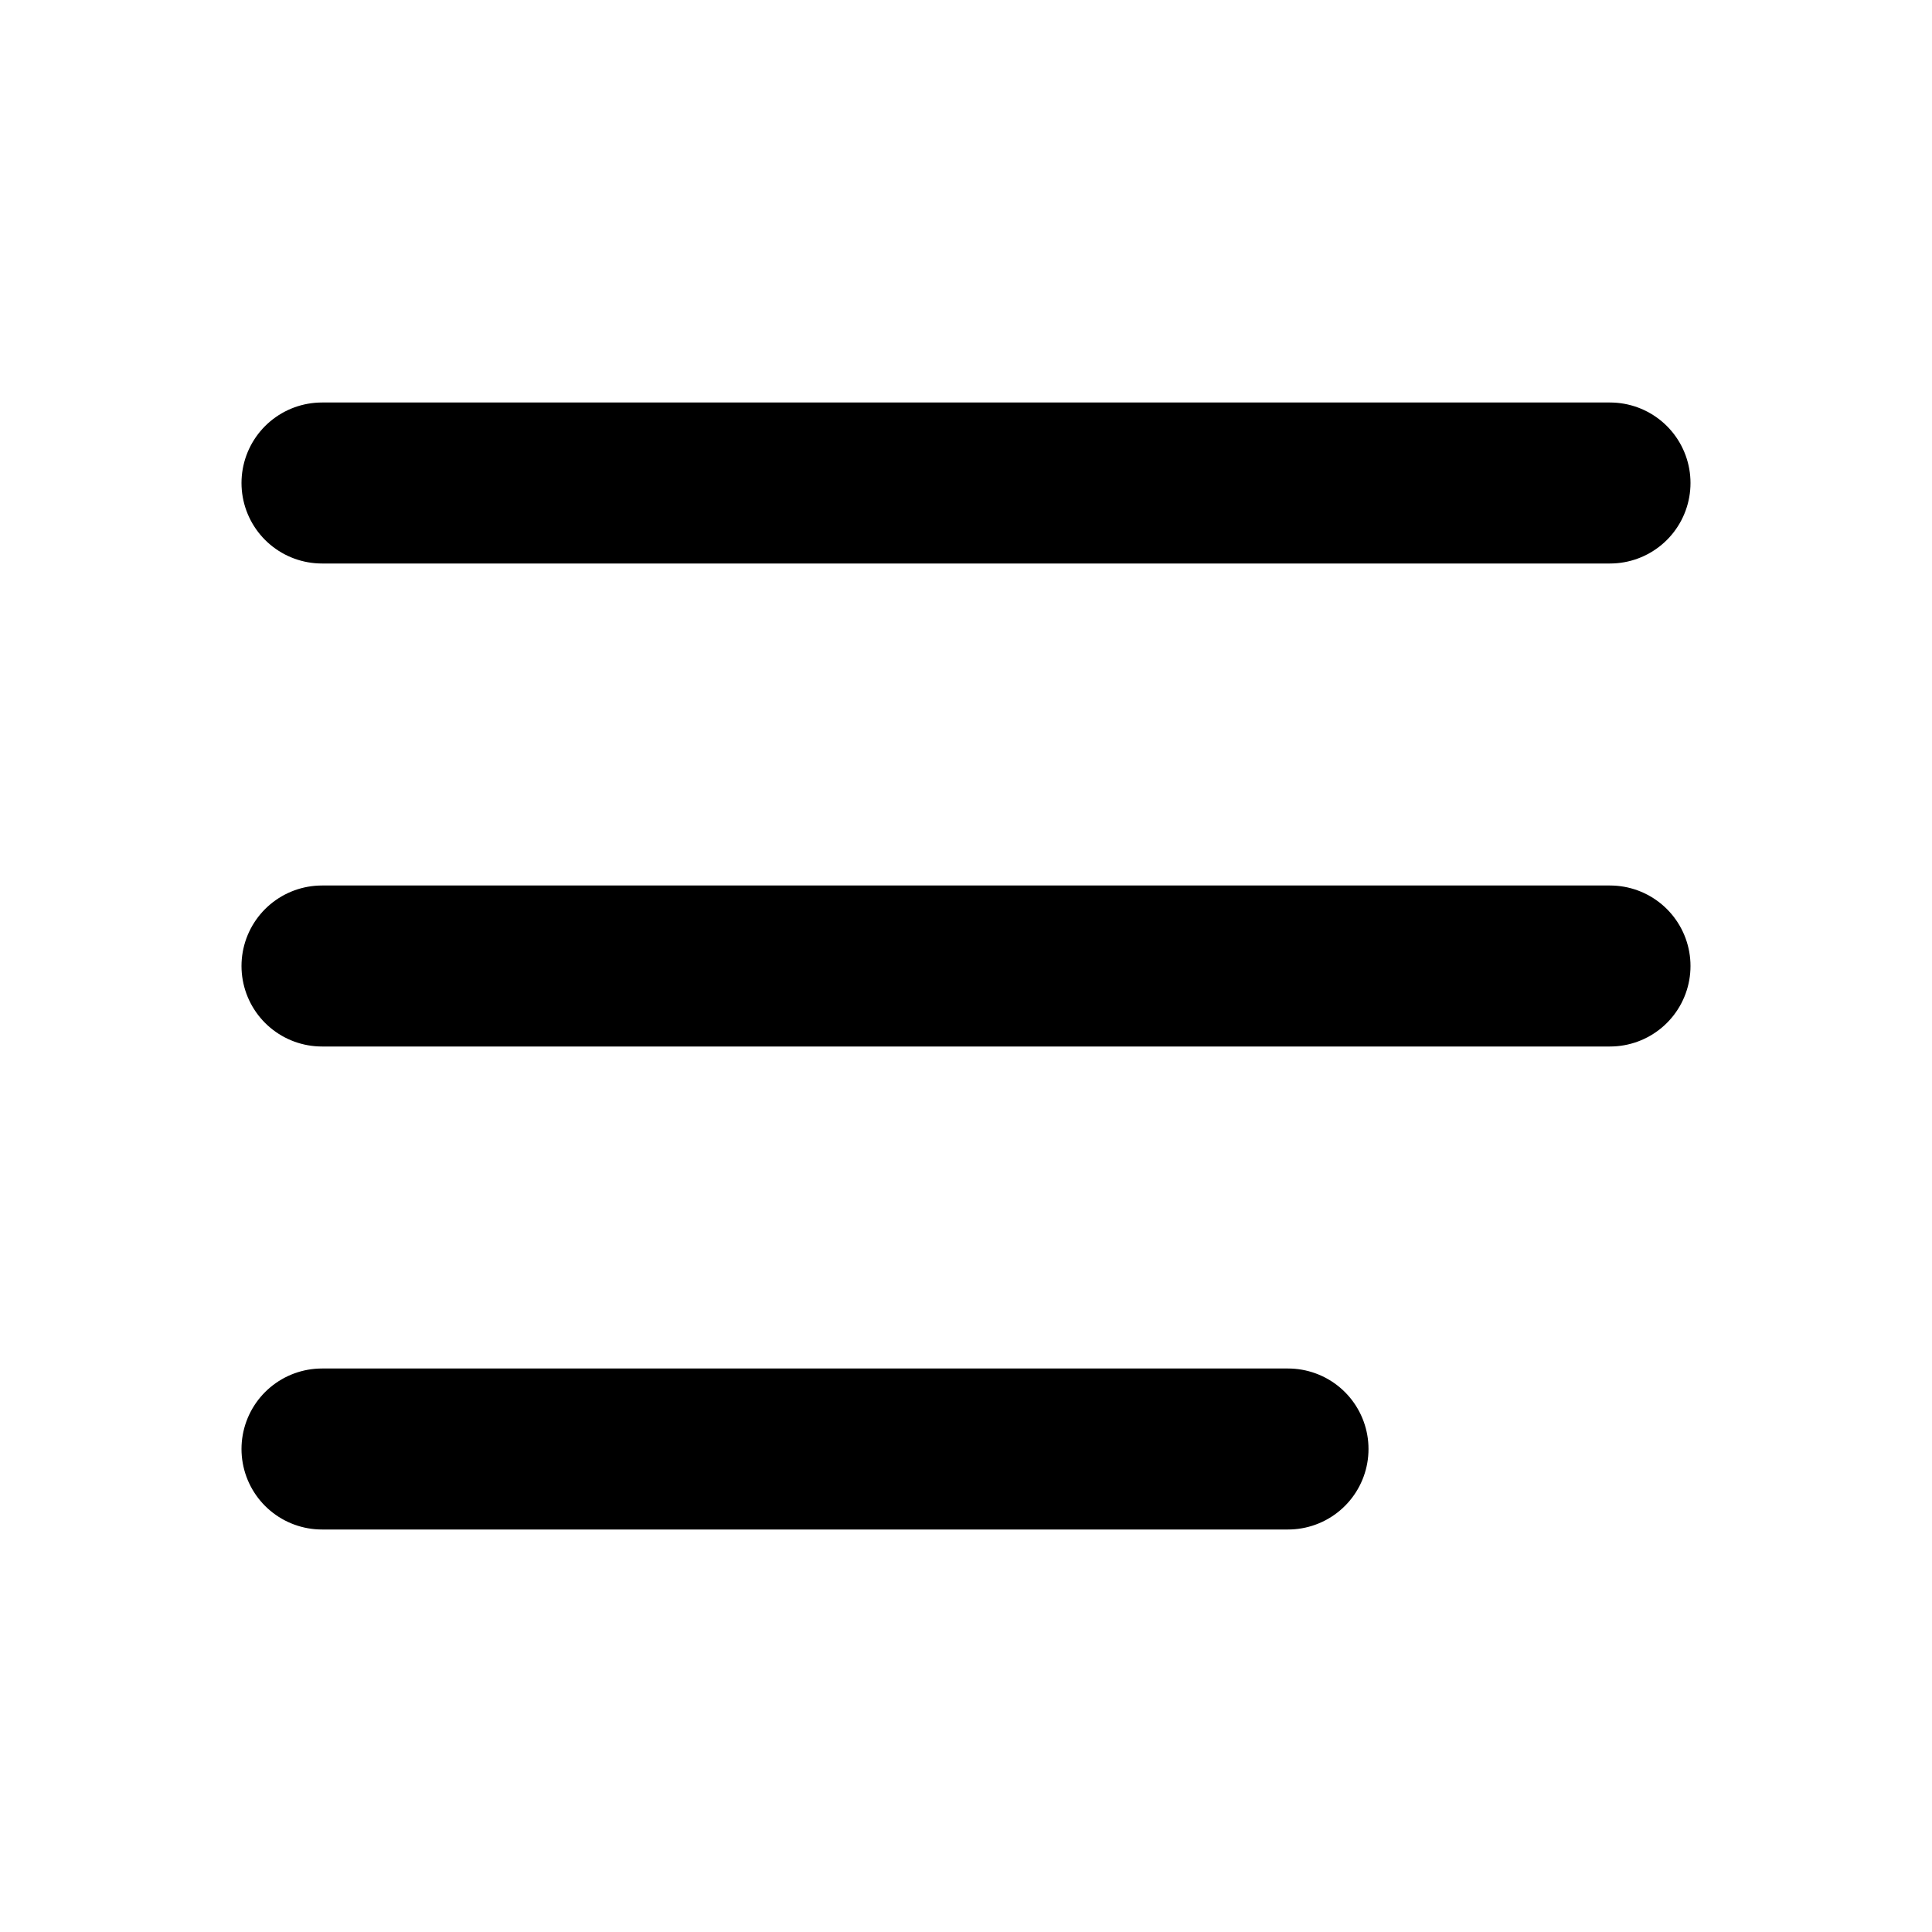
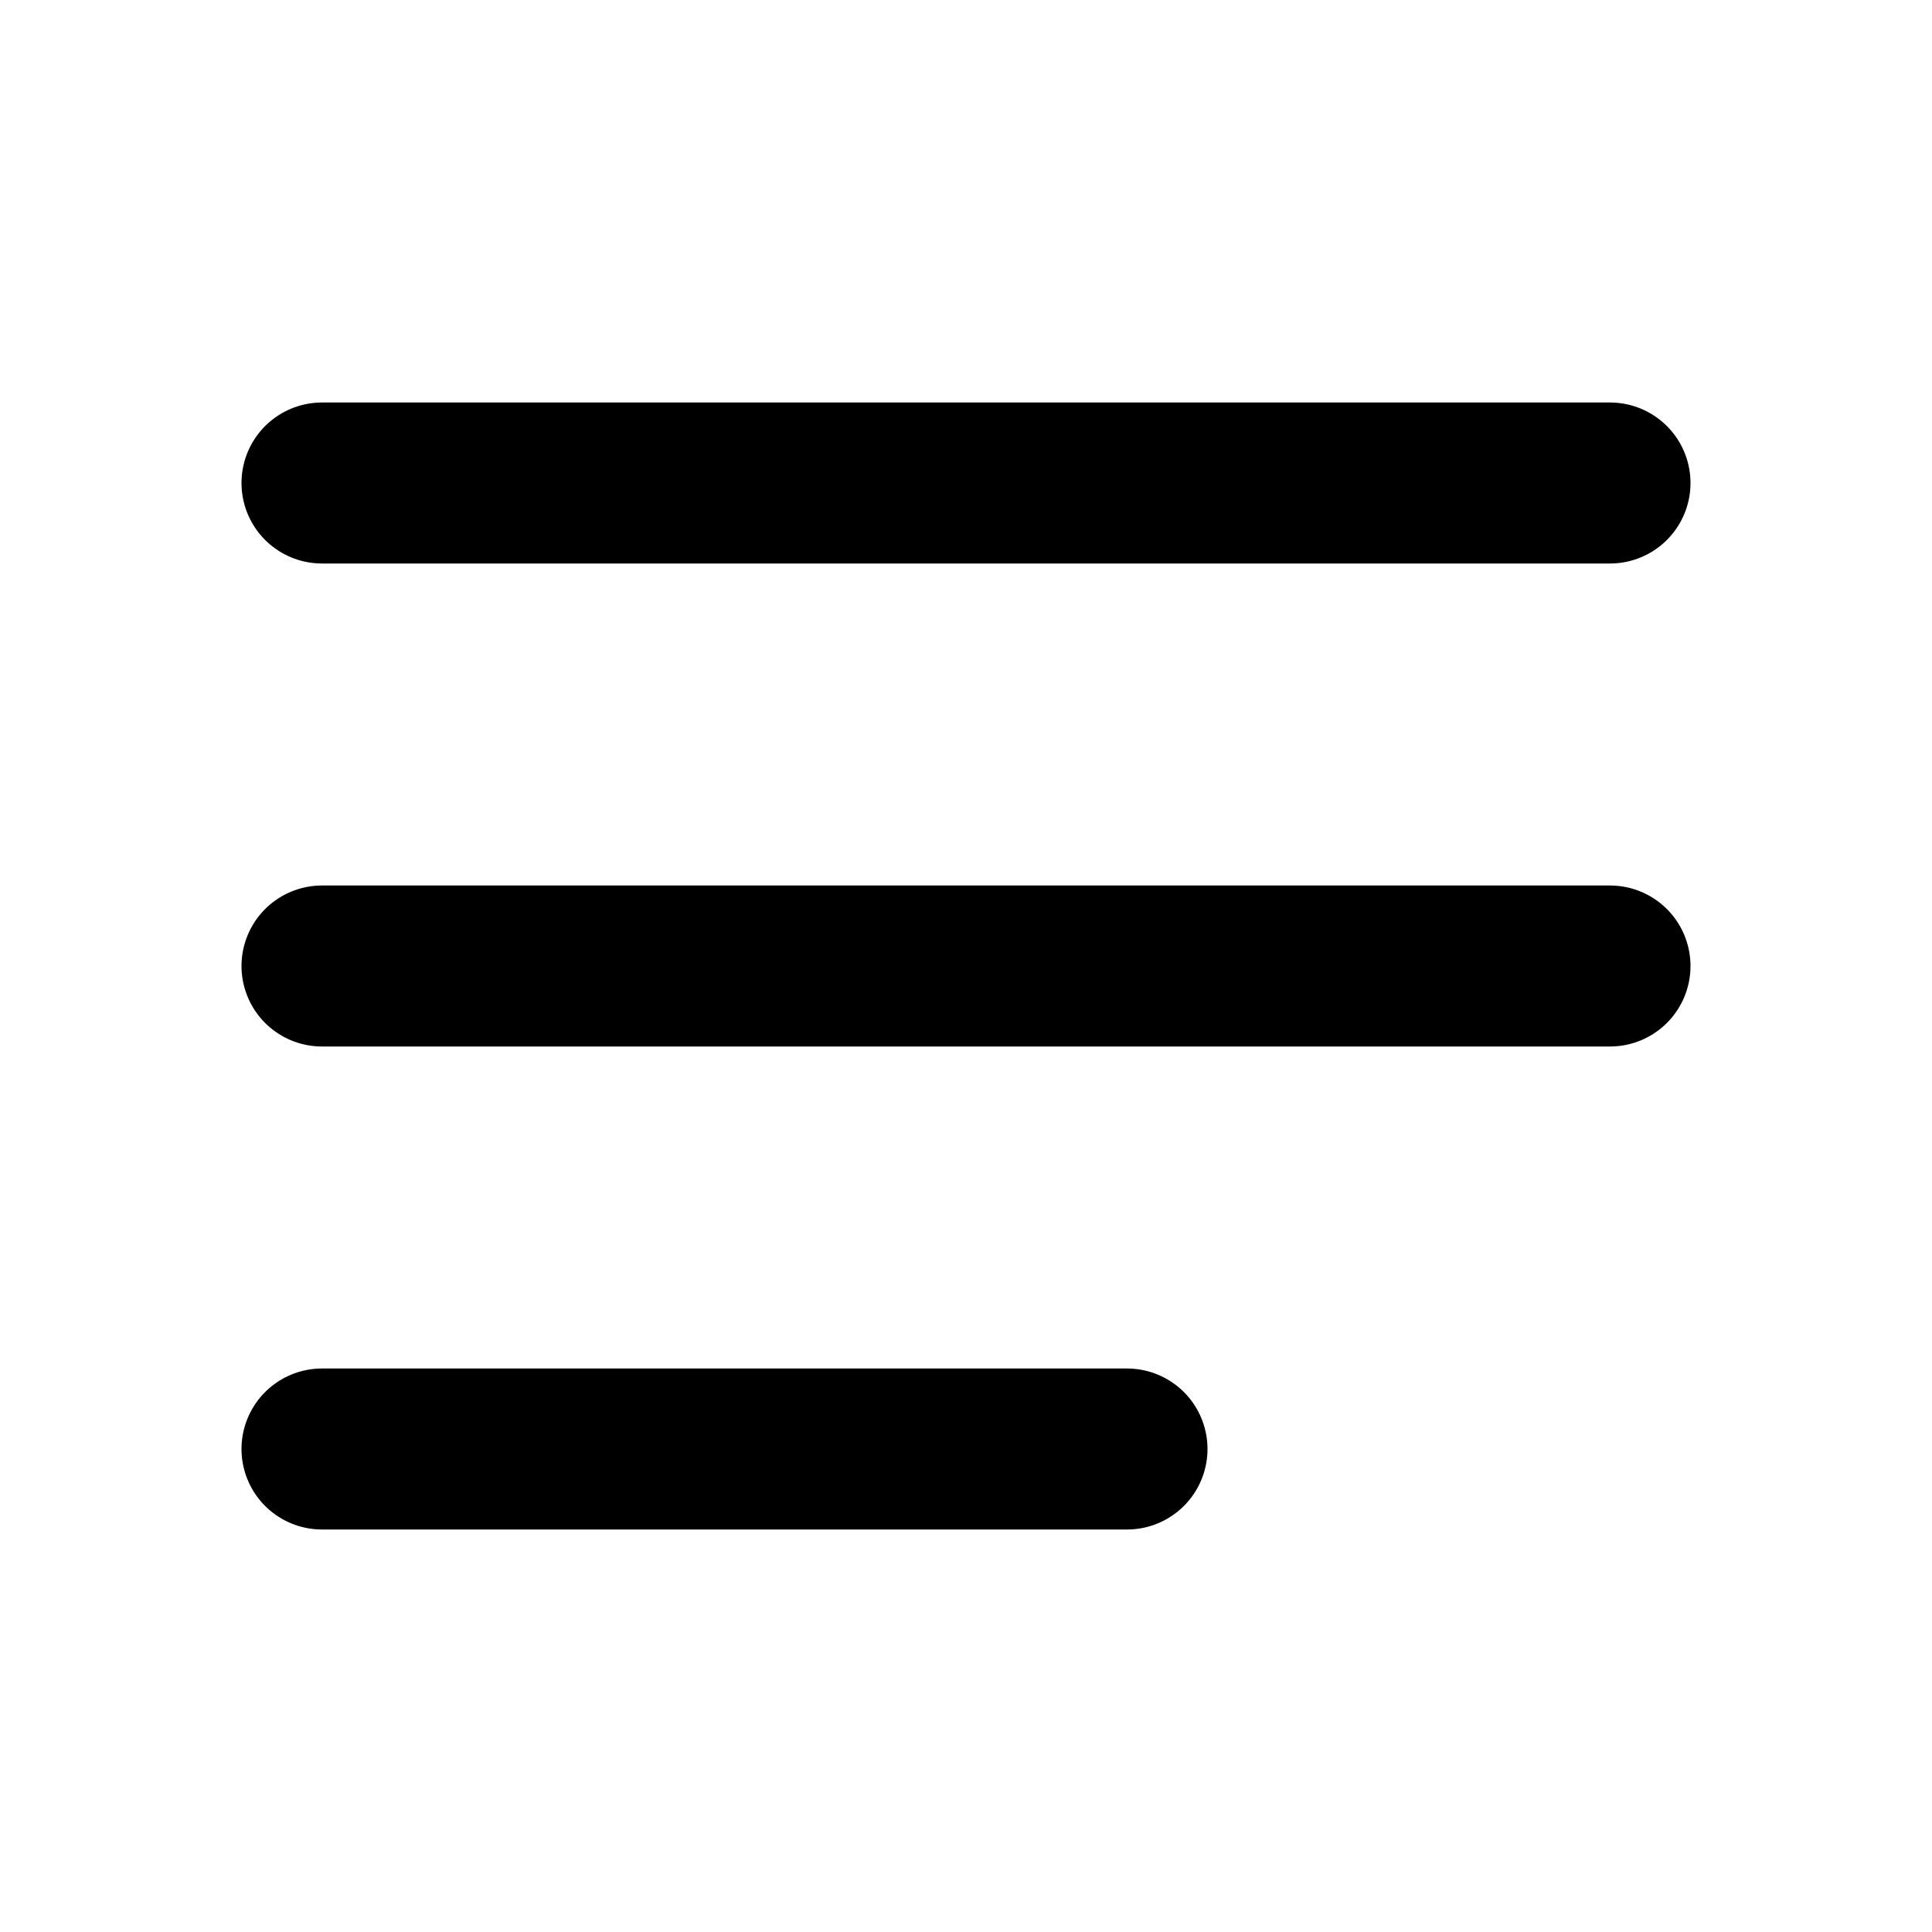
<svg xmlns="http://www.w3.org/2000/svg" width="24" height="24" viewBox="0 0 24 24" fill="none" stroke="currentColor" stroke-width="2" stroke-linecap="round" stroke-linejoin="round">
  <path d="M4 6l16 0" />
  <path d="M4 12l16 0" />
-   <path d="M4 18l12 0" />
+   <path d="M4 18l10 0" />
</svg>
